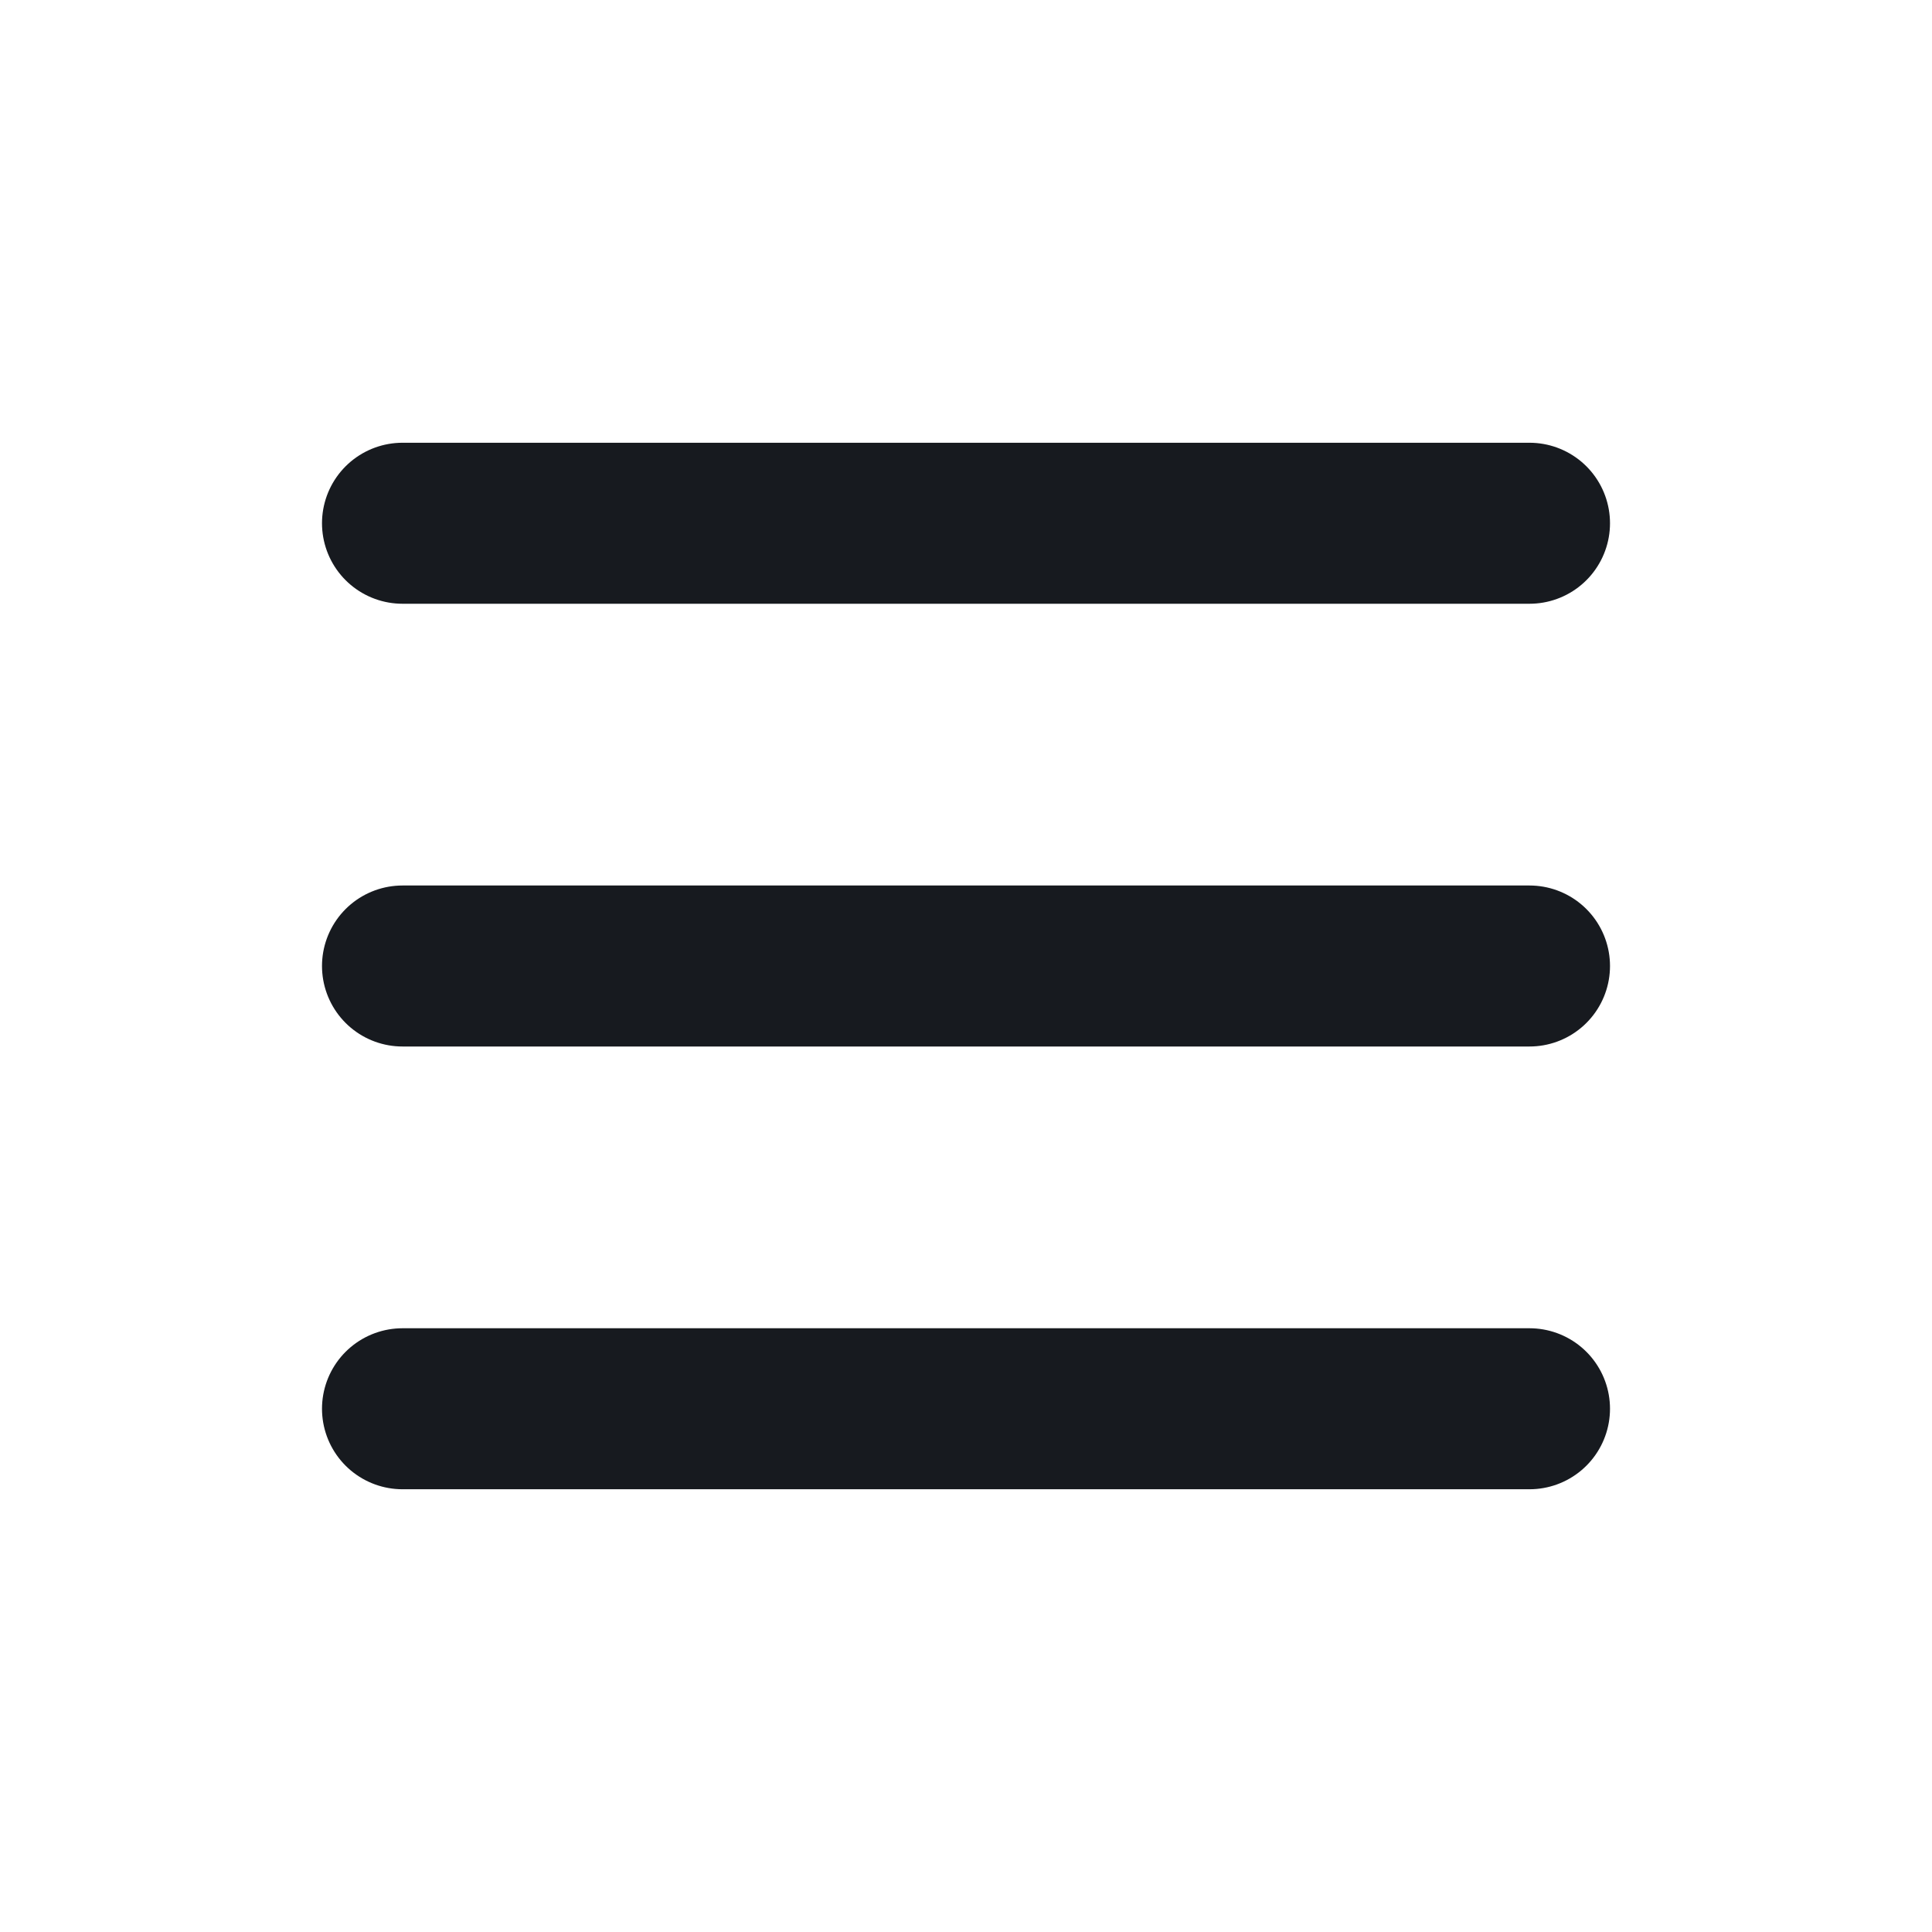
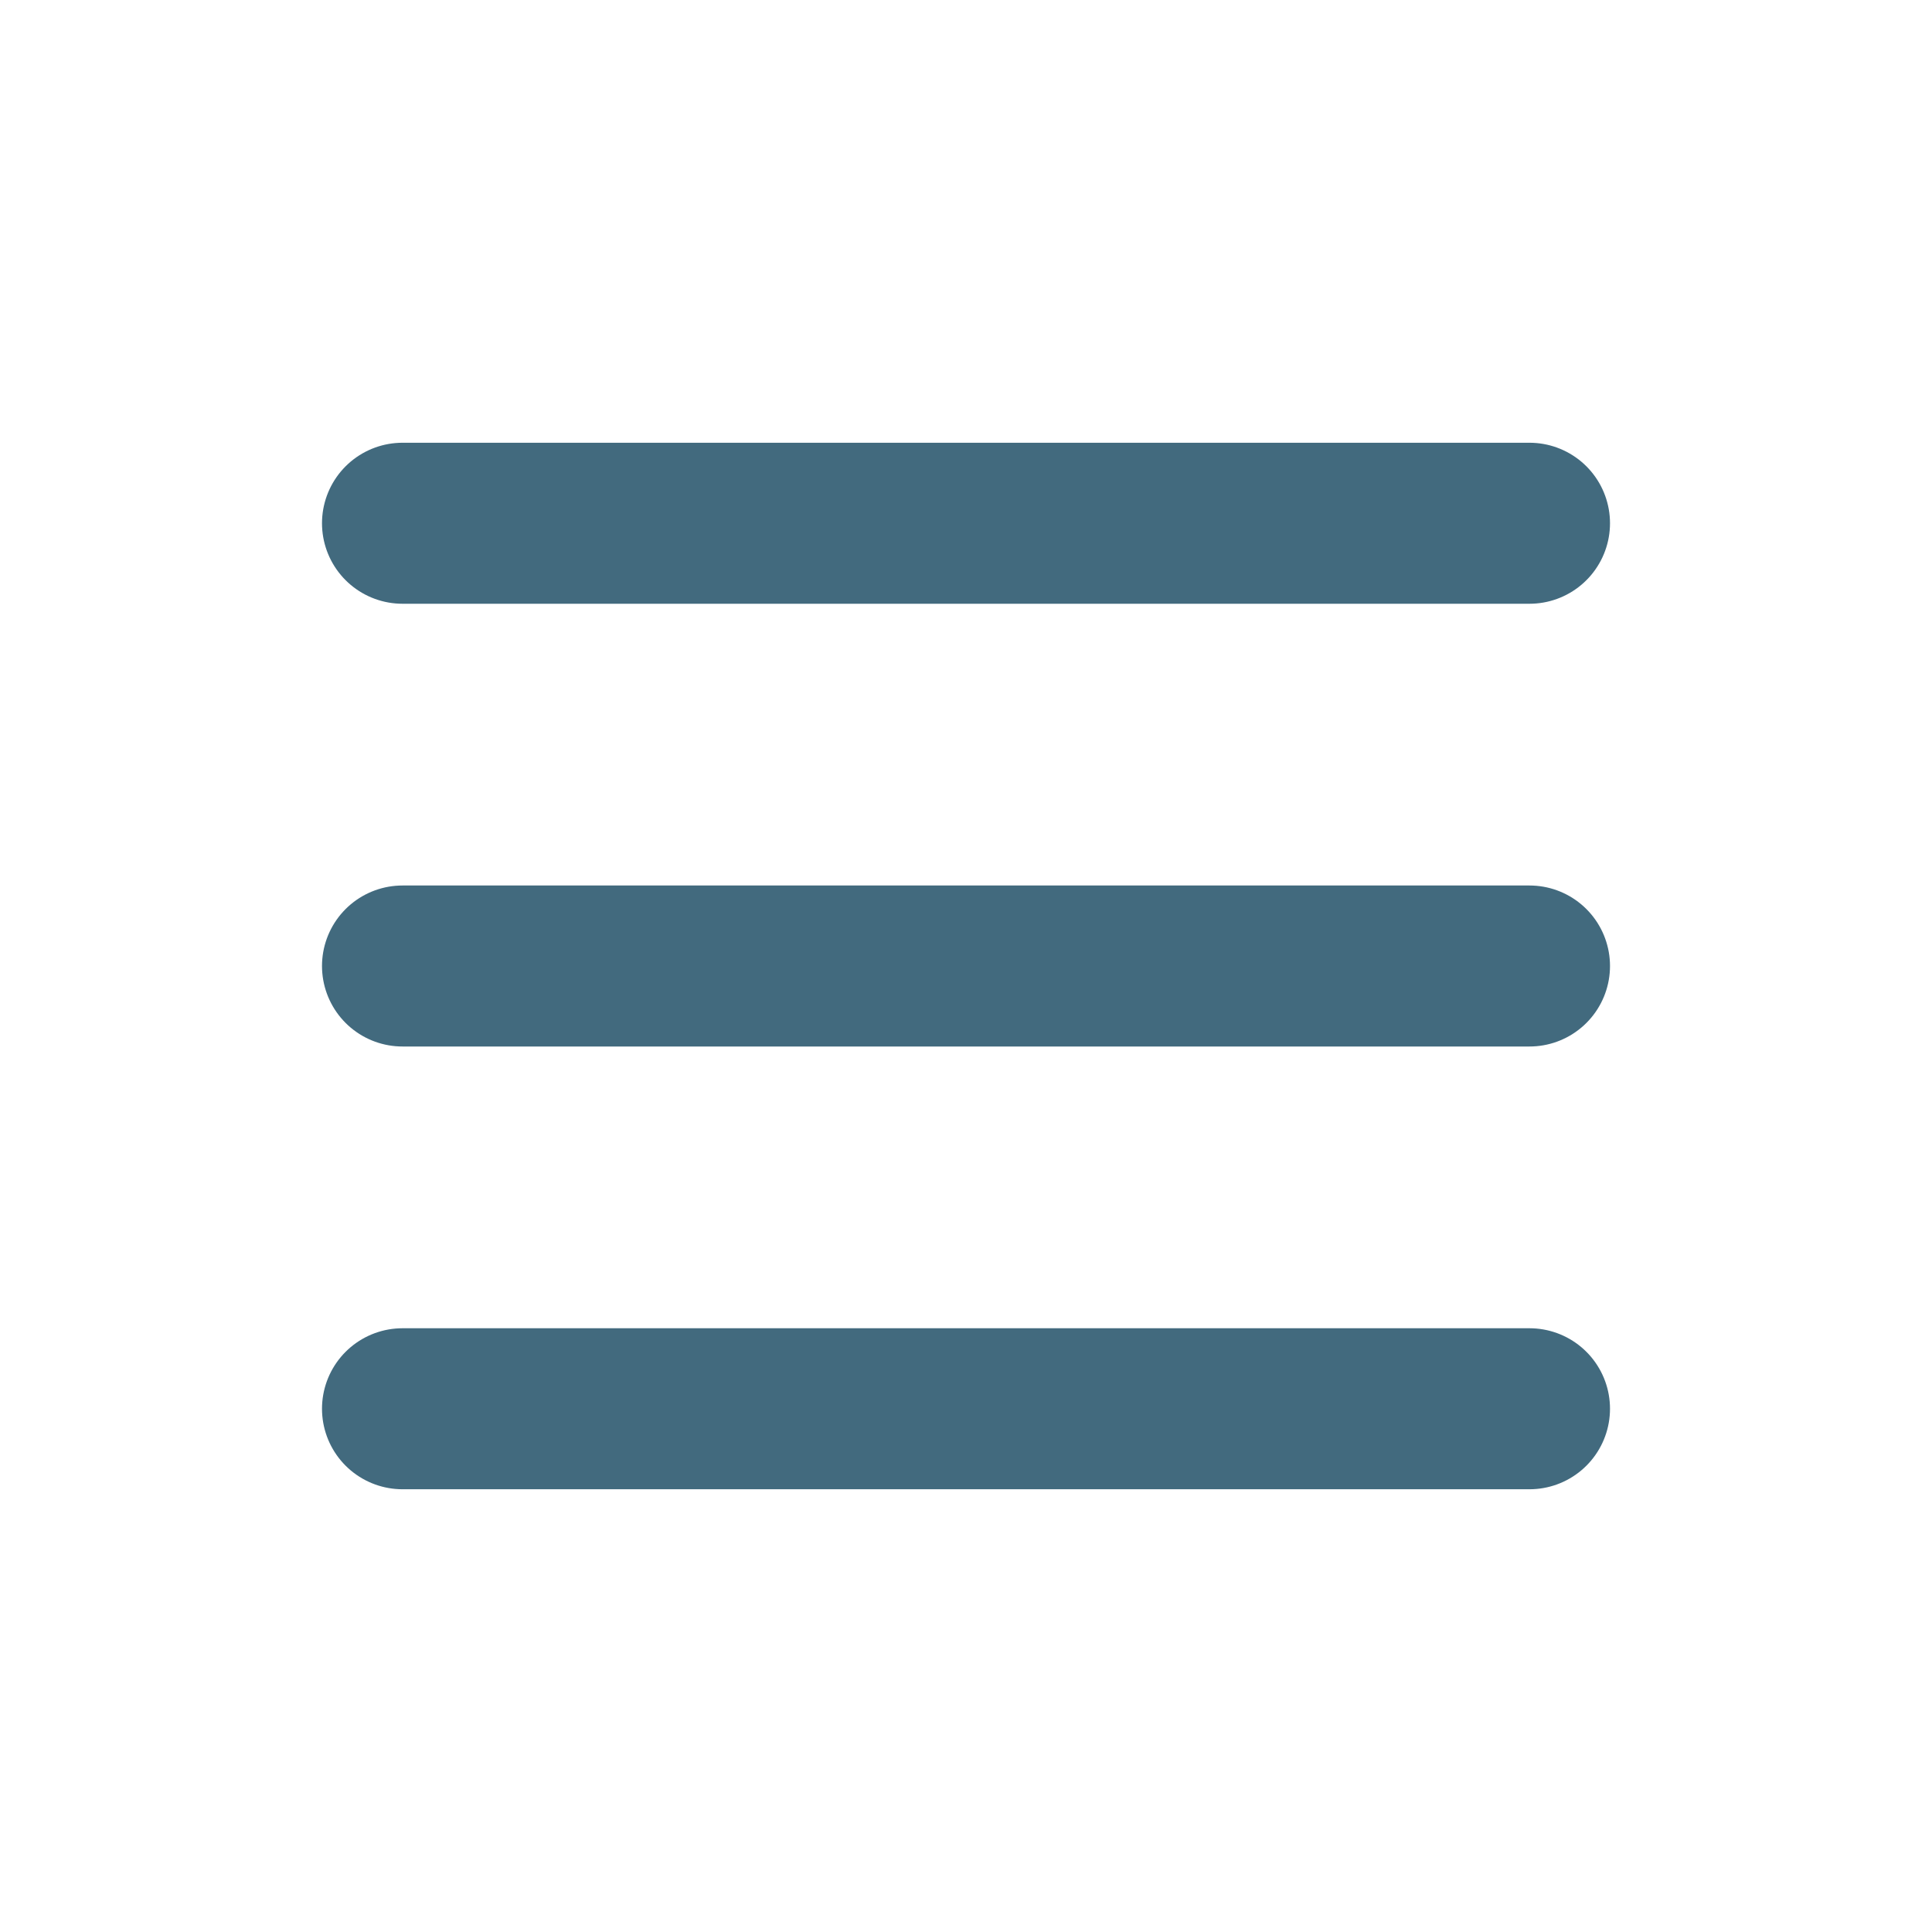
<svg xmlns="http://www.w3.org/2000/svg" width="24" height="24" viewBox="0 0 24 24" fill="none">
-   <path d="M5 6.5H19" stroke="#171A1F" stroke-width="2" stroke-linecap="round" />
-   <path d="M5 12H19" stroke="#171A1F" stroke-width="2" stroke-linecap="round" />
-   <path d="M5 17.5H19" stroke="#171A1F" stroke-width="2" stroke-linecap="round" />
+   <path d="M5 6.5H19" stroke="#426A7E" stroke-width="2" stroke-linecap="round" />
+   <path d="M5 12H19" stroke="#426A7E" stroke-width="2" stroke-linecap="round" />
+   <path d="M5 17.5H19" stroke="#426A7E" stroke-width="2" stroke-linecap="round" />
</svg>
